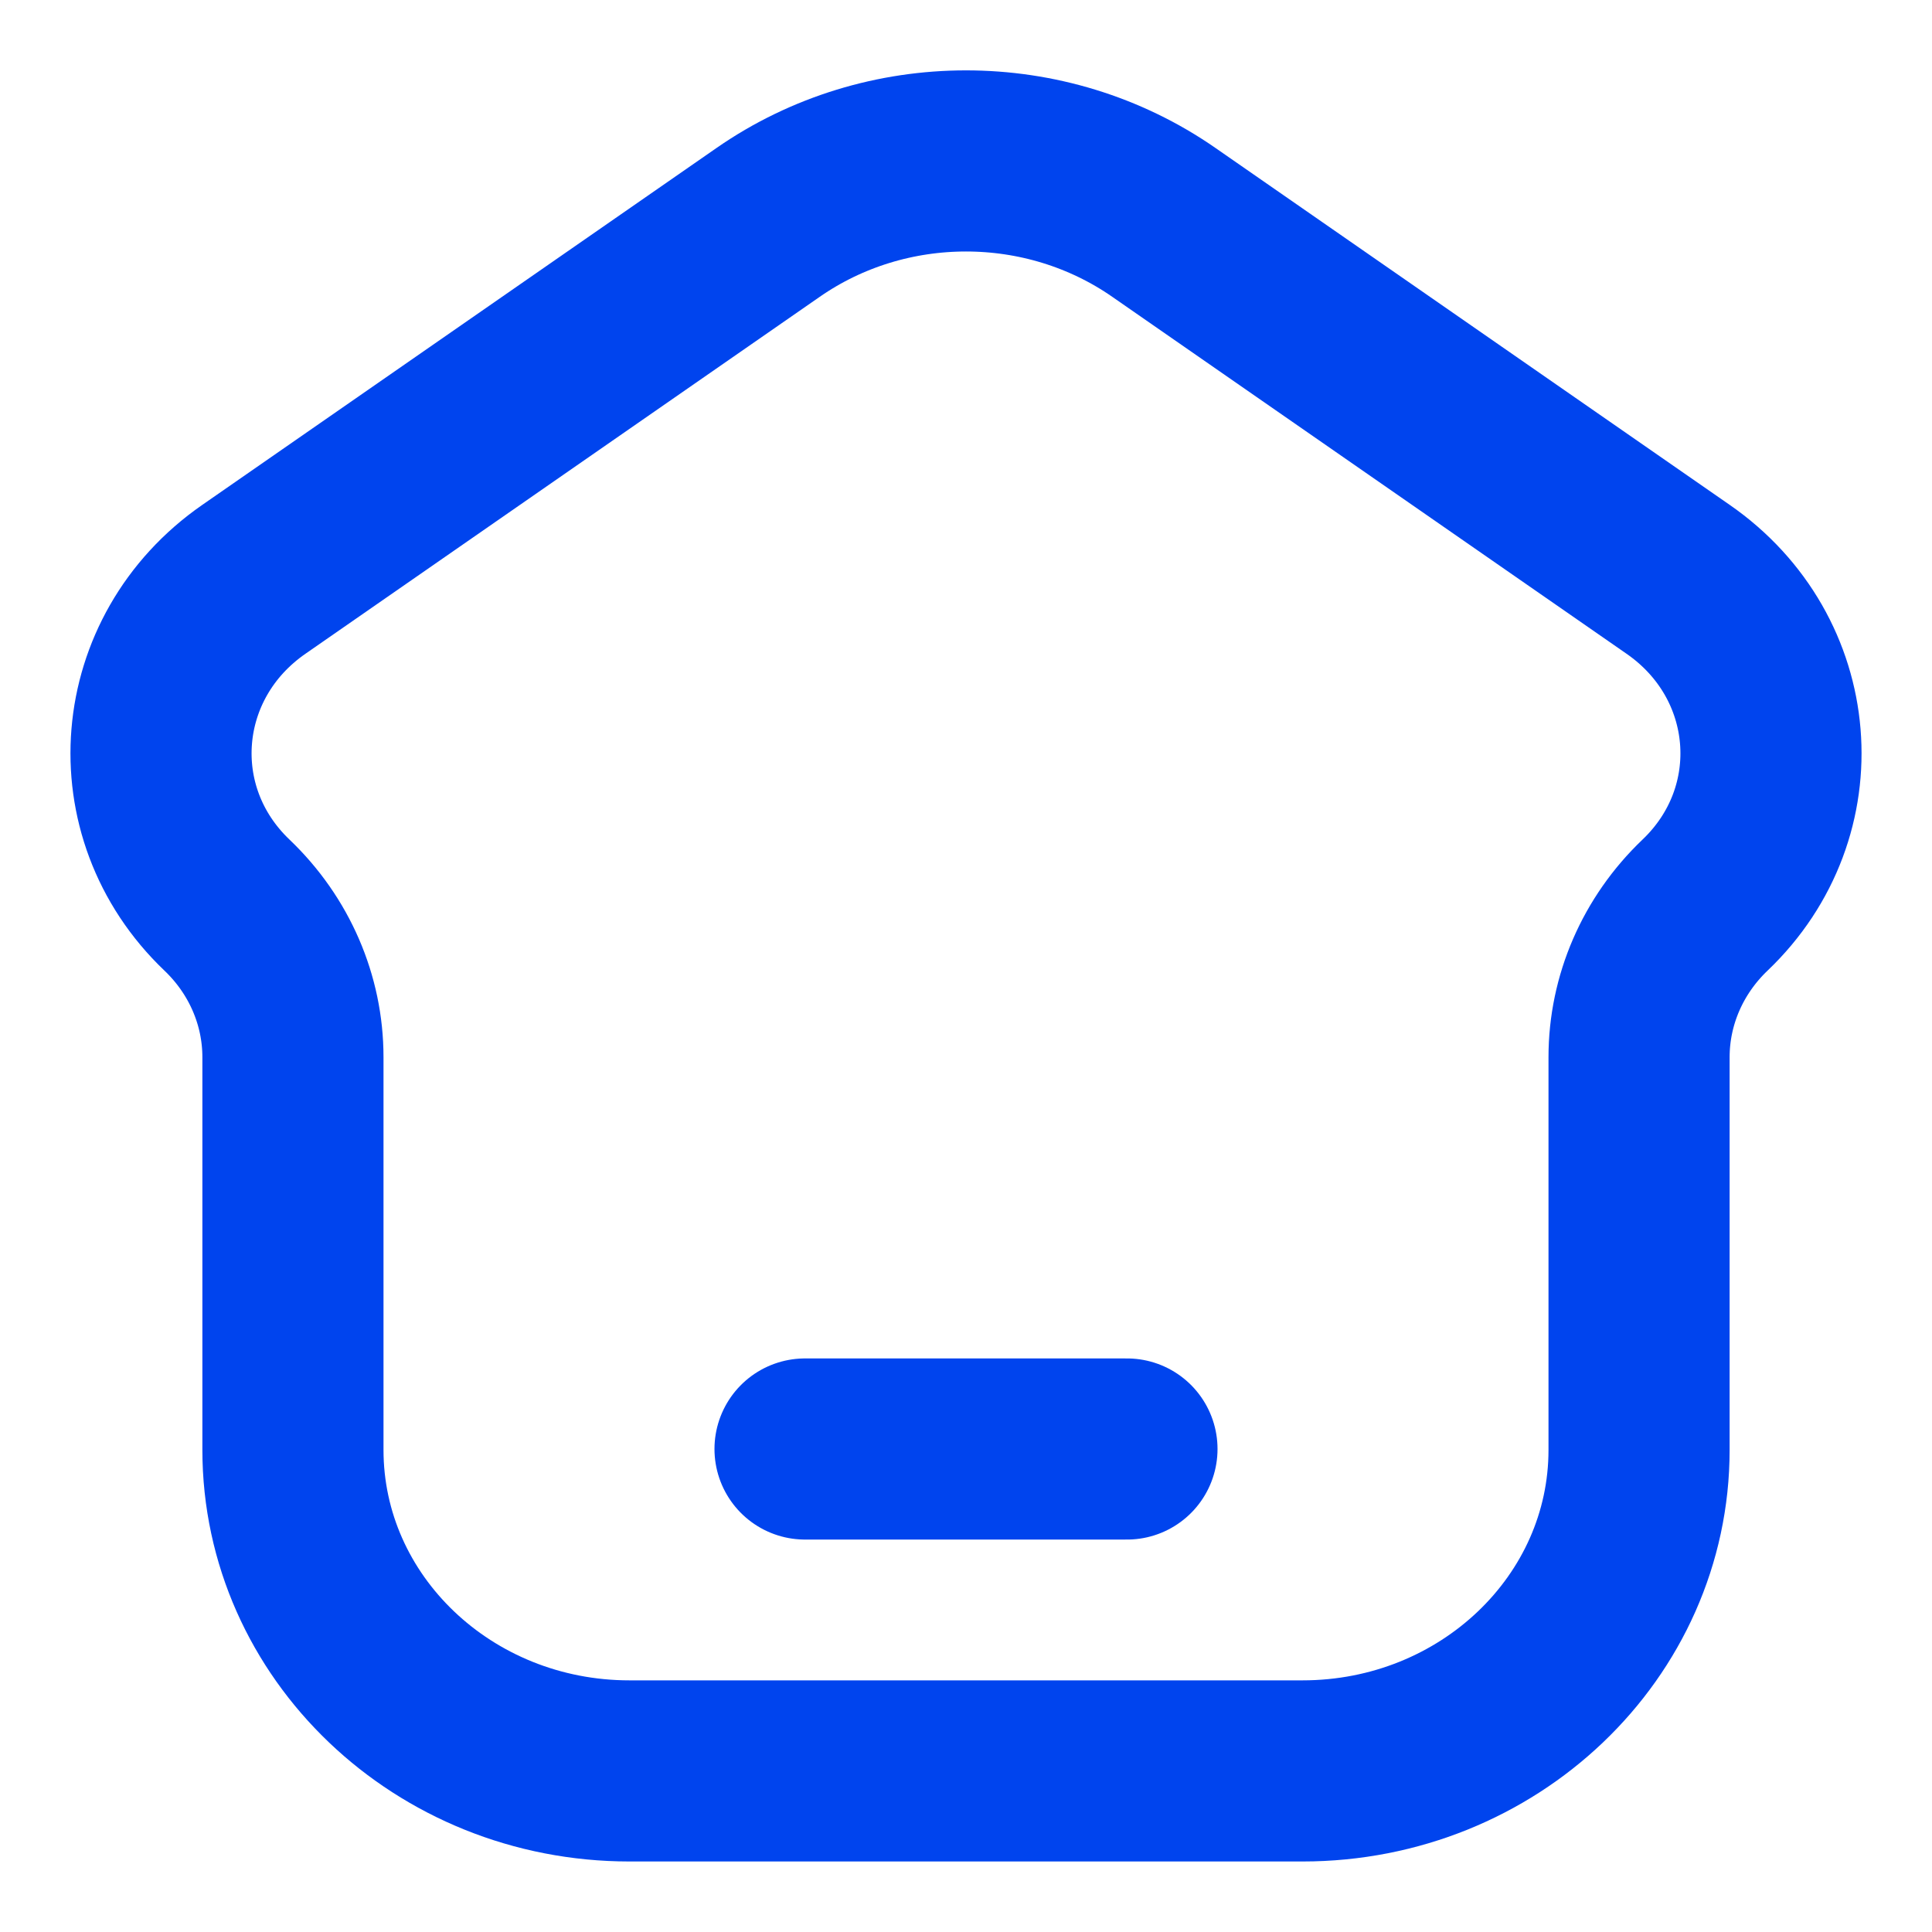
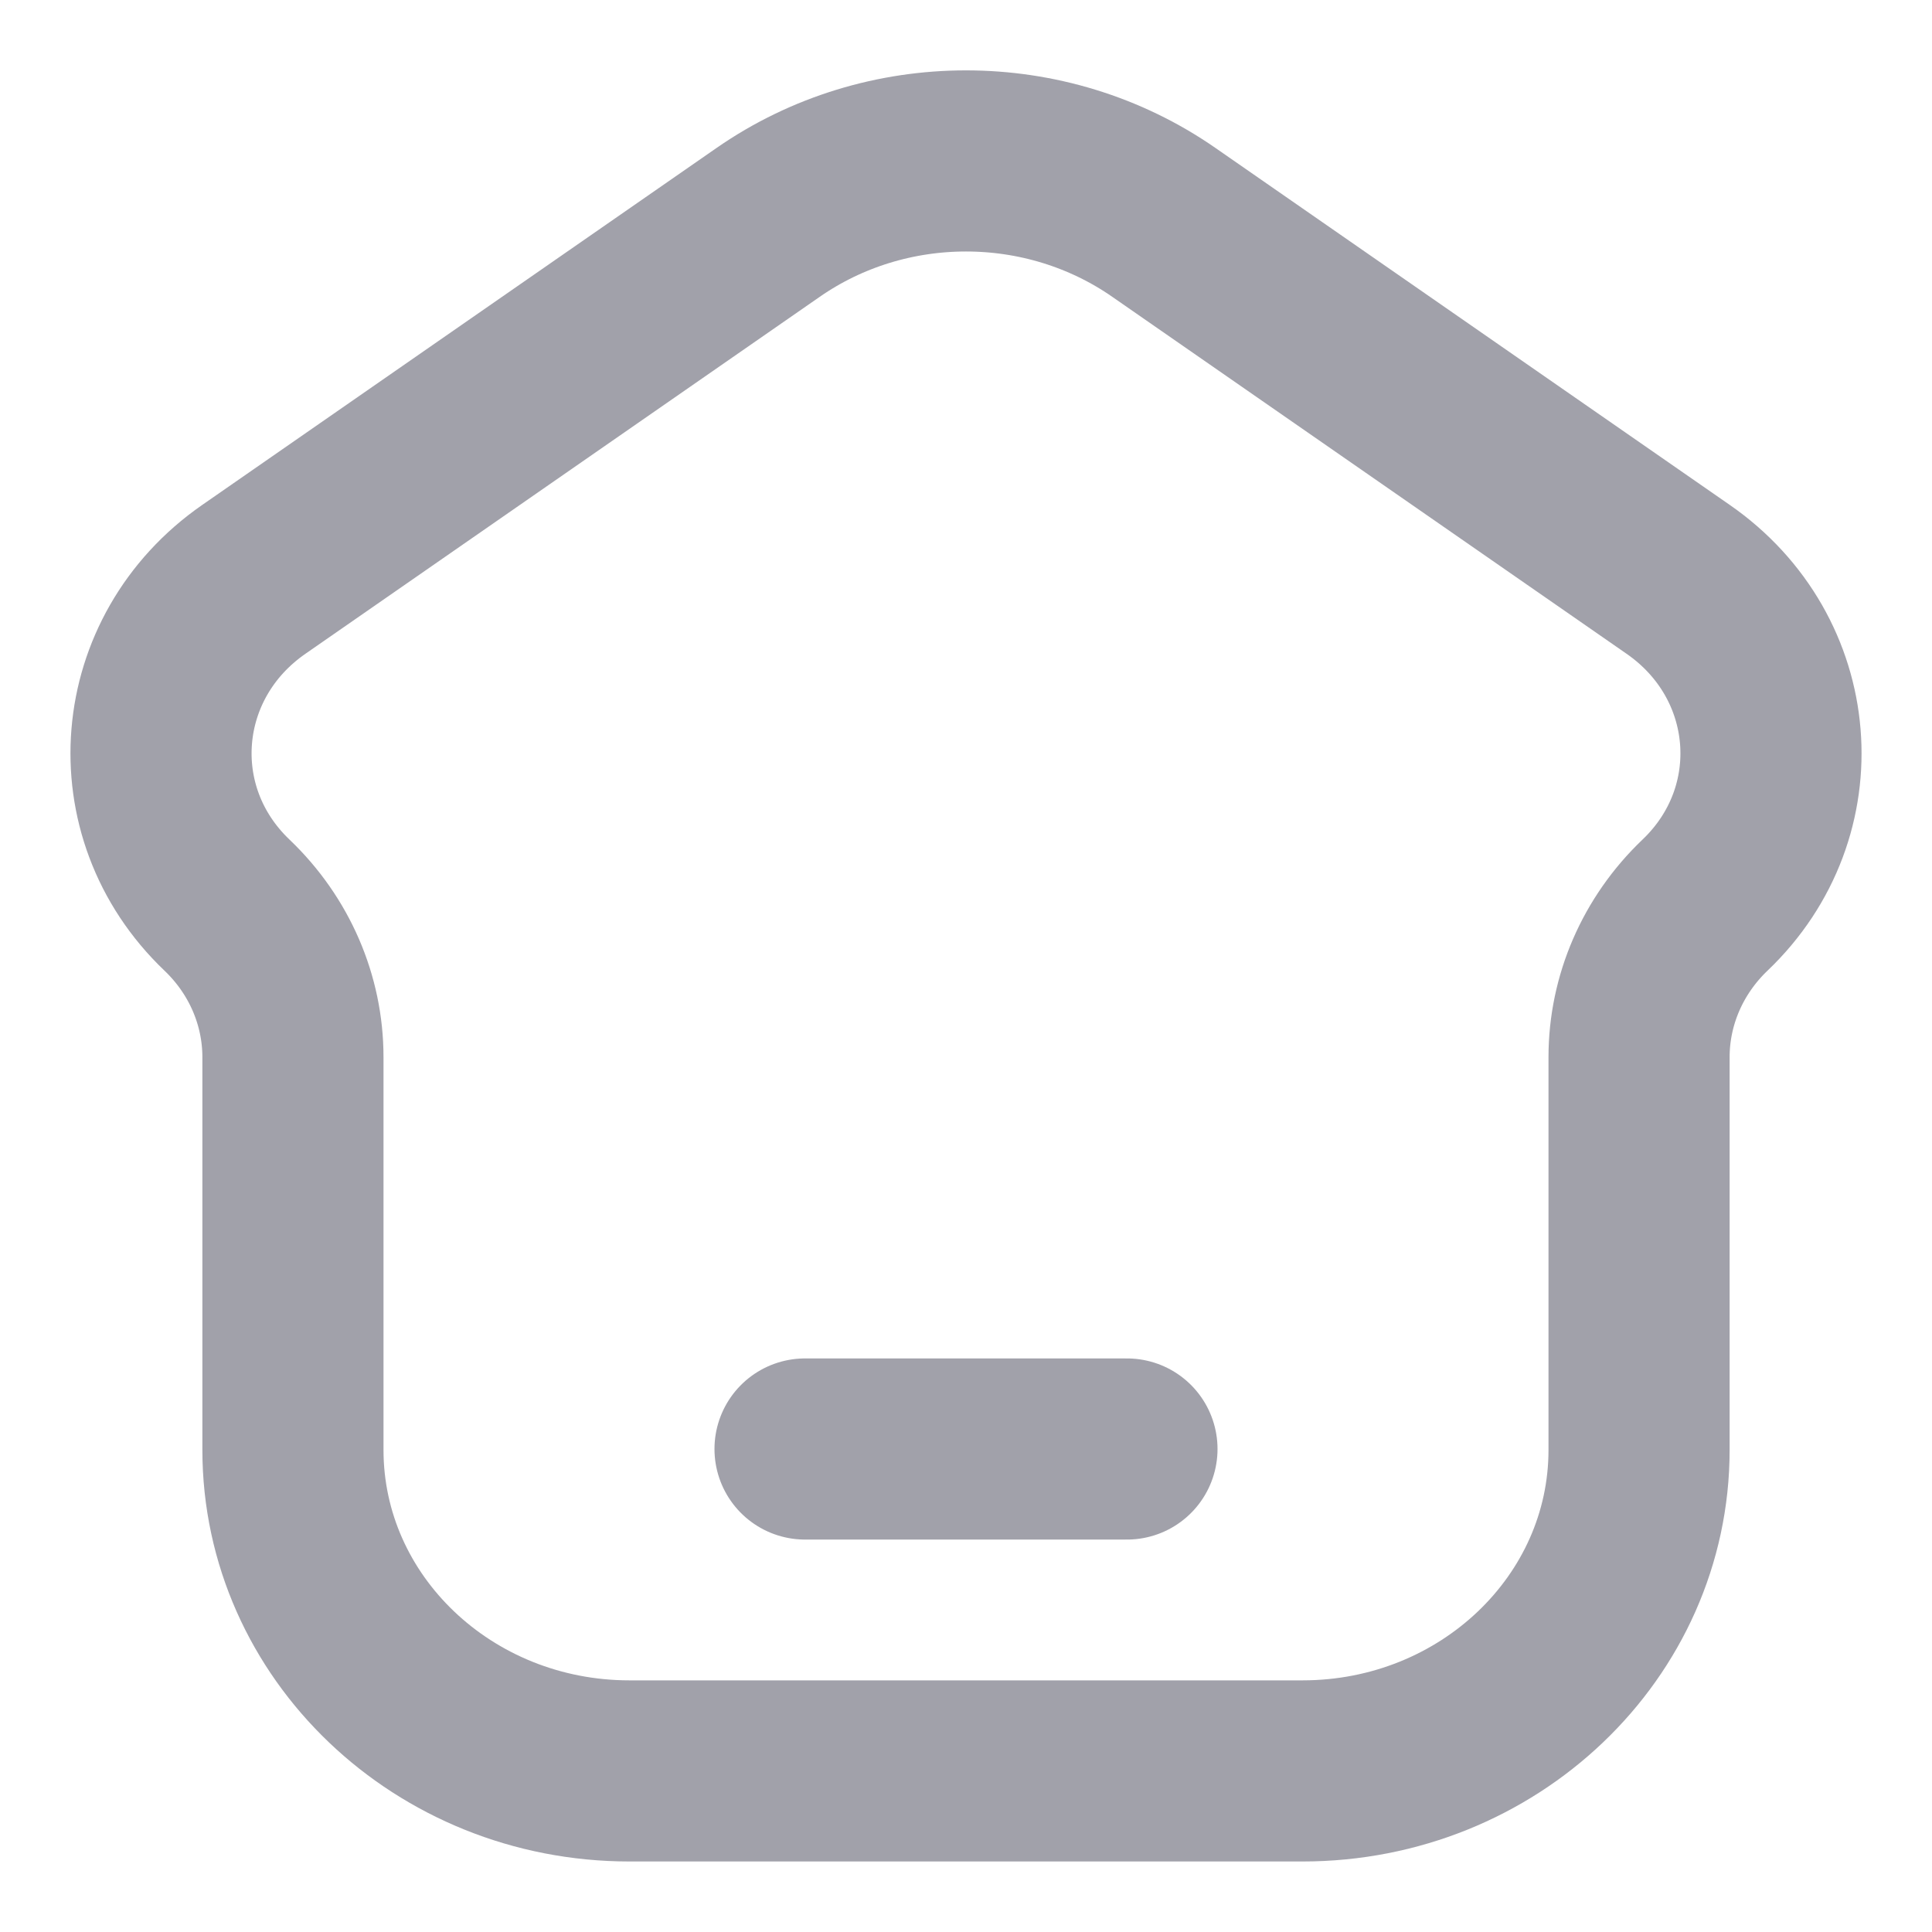
<svg xmlns="http://www.w3.org/2000/svg" width="16" height="16" viewBox="0 0 16 16" fill="none">
-   <path d="M6.667 12H9.333M10.787 14.666H5.213C3.674 14.666 2.426 13.476 2.426 12.007V8.755C2.426 8.283 2.23 7.83 1.88 7.496C1.069 6.723 1.175 5.441 2.102 4.798L6.361 1.842C7.338 1.163 8.662 1.163 9.639 1.842L13.898 4.798C14.825 5.441 14.931 6.723 14.12 7.496C13.77 7.83 13.574 8.283 13.574 8.755V12.007C13.574 13.476 12.326 14.666 10.787 14.666Z" stroke="#0044EE" stroke-width="1.5" stroke-linecap="round" />
+   <path d="M6.667 12H9.333M10.787 14.666H5.213C3.674 14.666 2.426 13.476 2.426 12.007V8.755C2.426 8.283 2.23 7.83 1.88 7.496C1.069 6.723 1.175 5.441 2.102 4.798L6.361 1.842C7.338 1.163 8.662 1.163 9.639 1.842L13.898 4.798C14.825 5.441 14.931 6.723 14.12 7.496C13.77 7.83 13.574 8.283 13.574 8.755V12.007C13.574 13.476 12.326 14.666 10.787 14.666Z" stroke="#A1A1AA" stroke-width="1.5" stroke-linecap="round" />
</svg>
